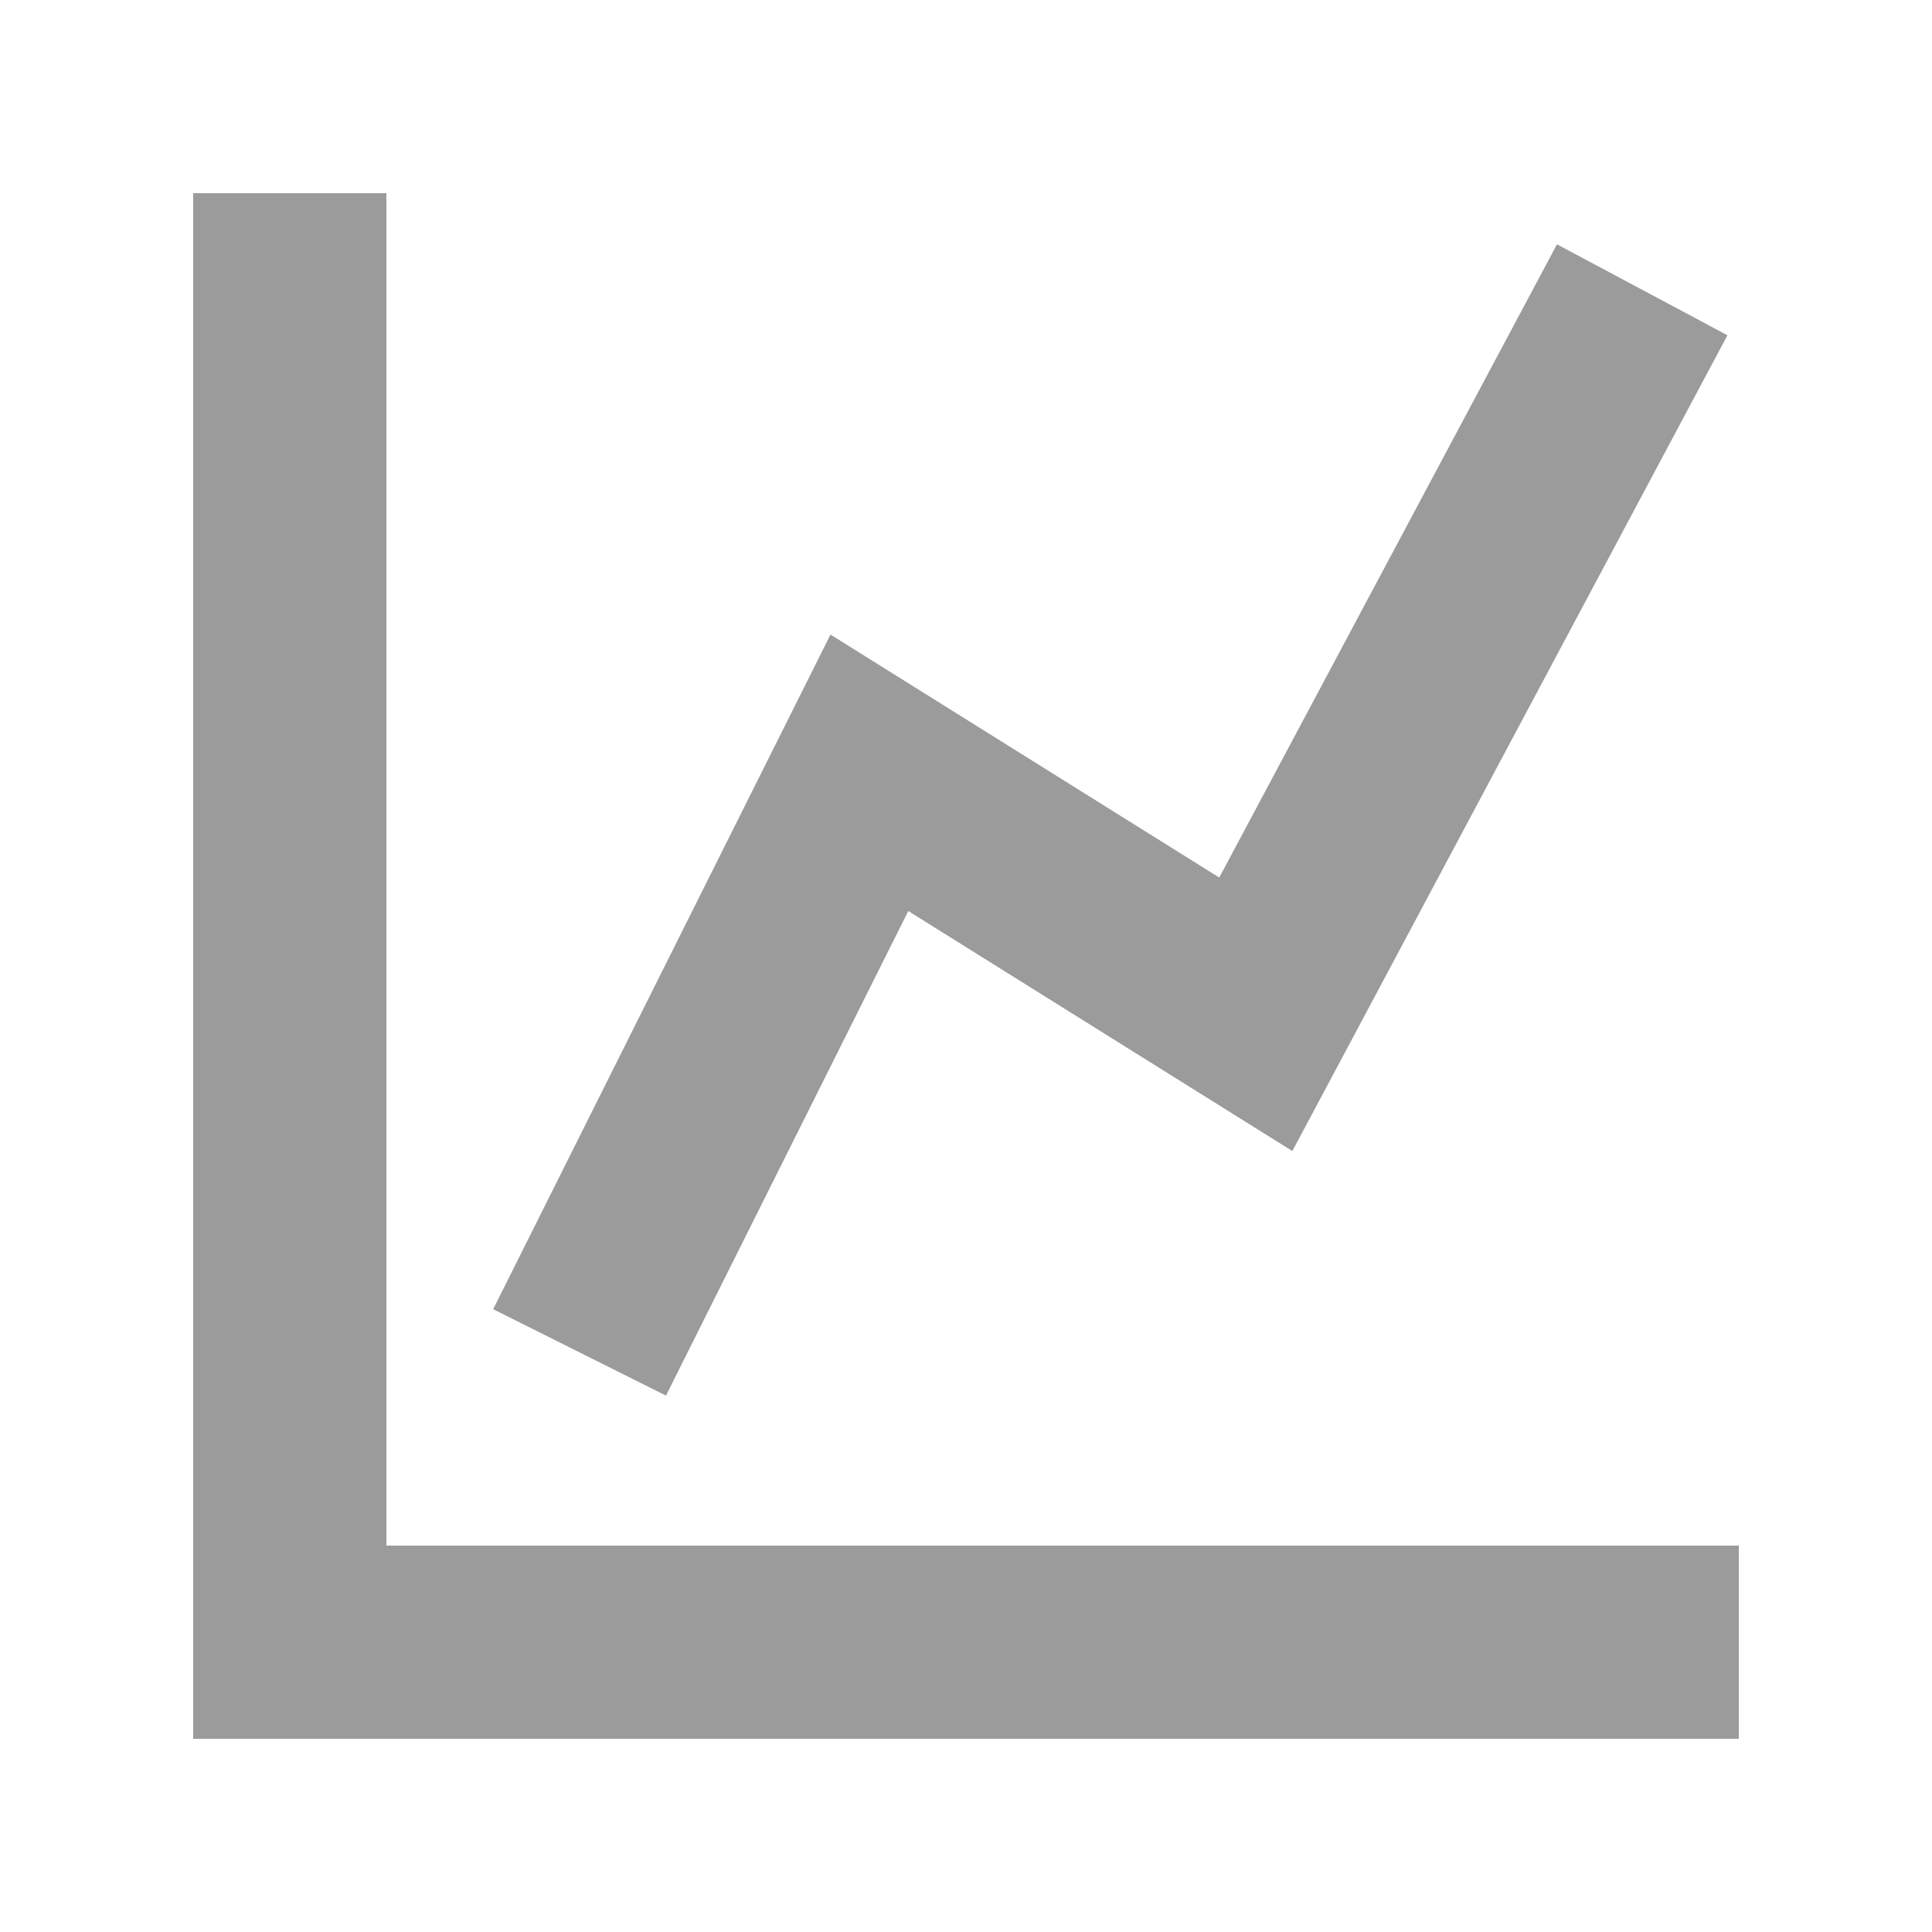
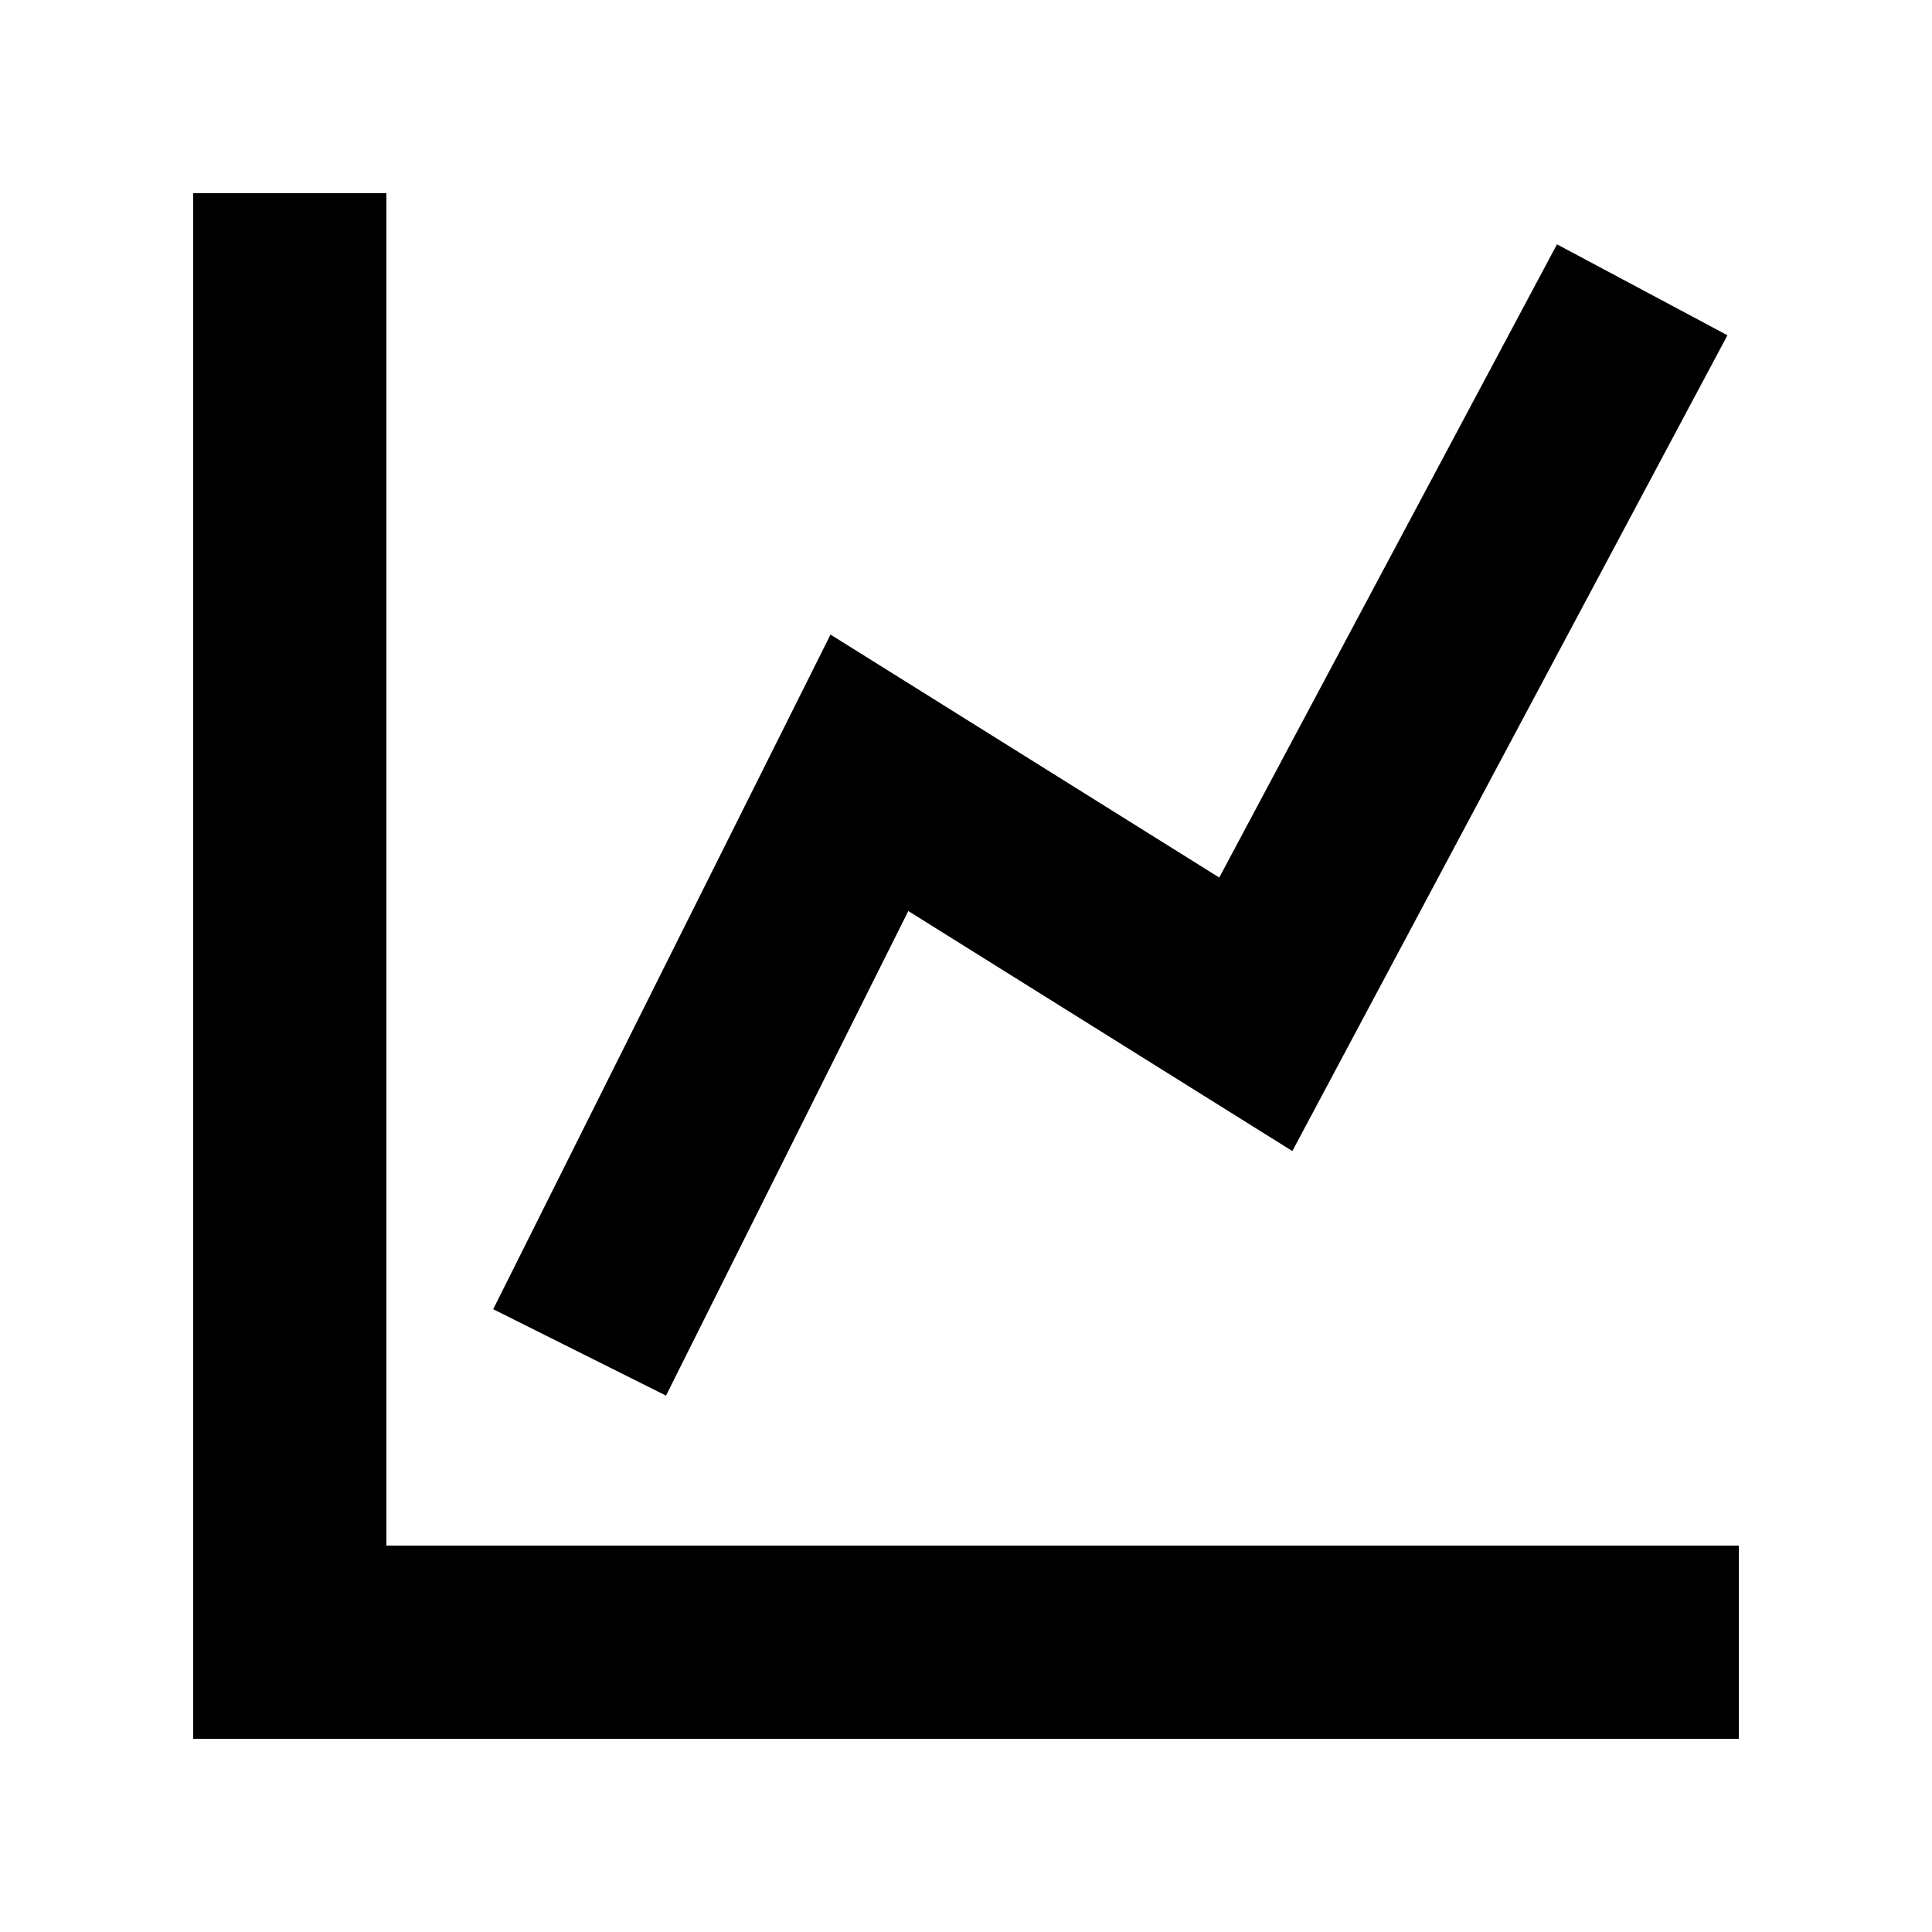
<svg xmlns="http://www.w3.org/2000/svg" width="20" height="20" viewBox="0 0 20 20" fill="none">
-   <path d="M18 17H3V2" stroke="#9B9B9B" stroke-width="2" />
-   <path d="M6 14L9 8L13 10.5L17 3" stroke="#9B9B9B" stroke-width="2" />
+   <path d="M18 17H3V2" stroke="currentColor" stroke-width="2" />
+   <path d="M6 14L9 8L13 10.5L17 3" stroke="currentColor" stroke-width="2" />
</svg>
